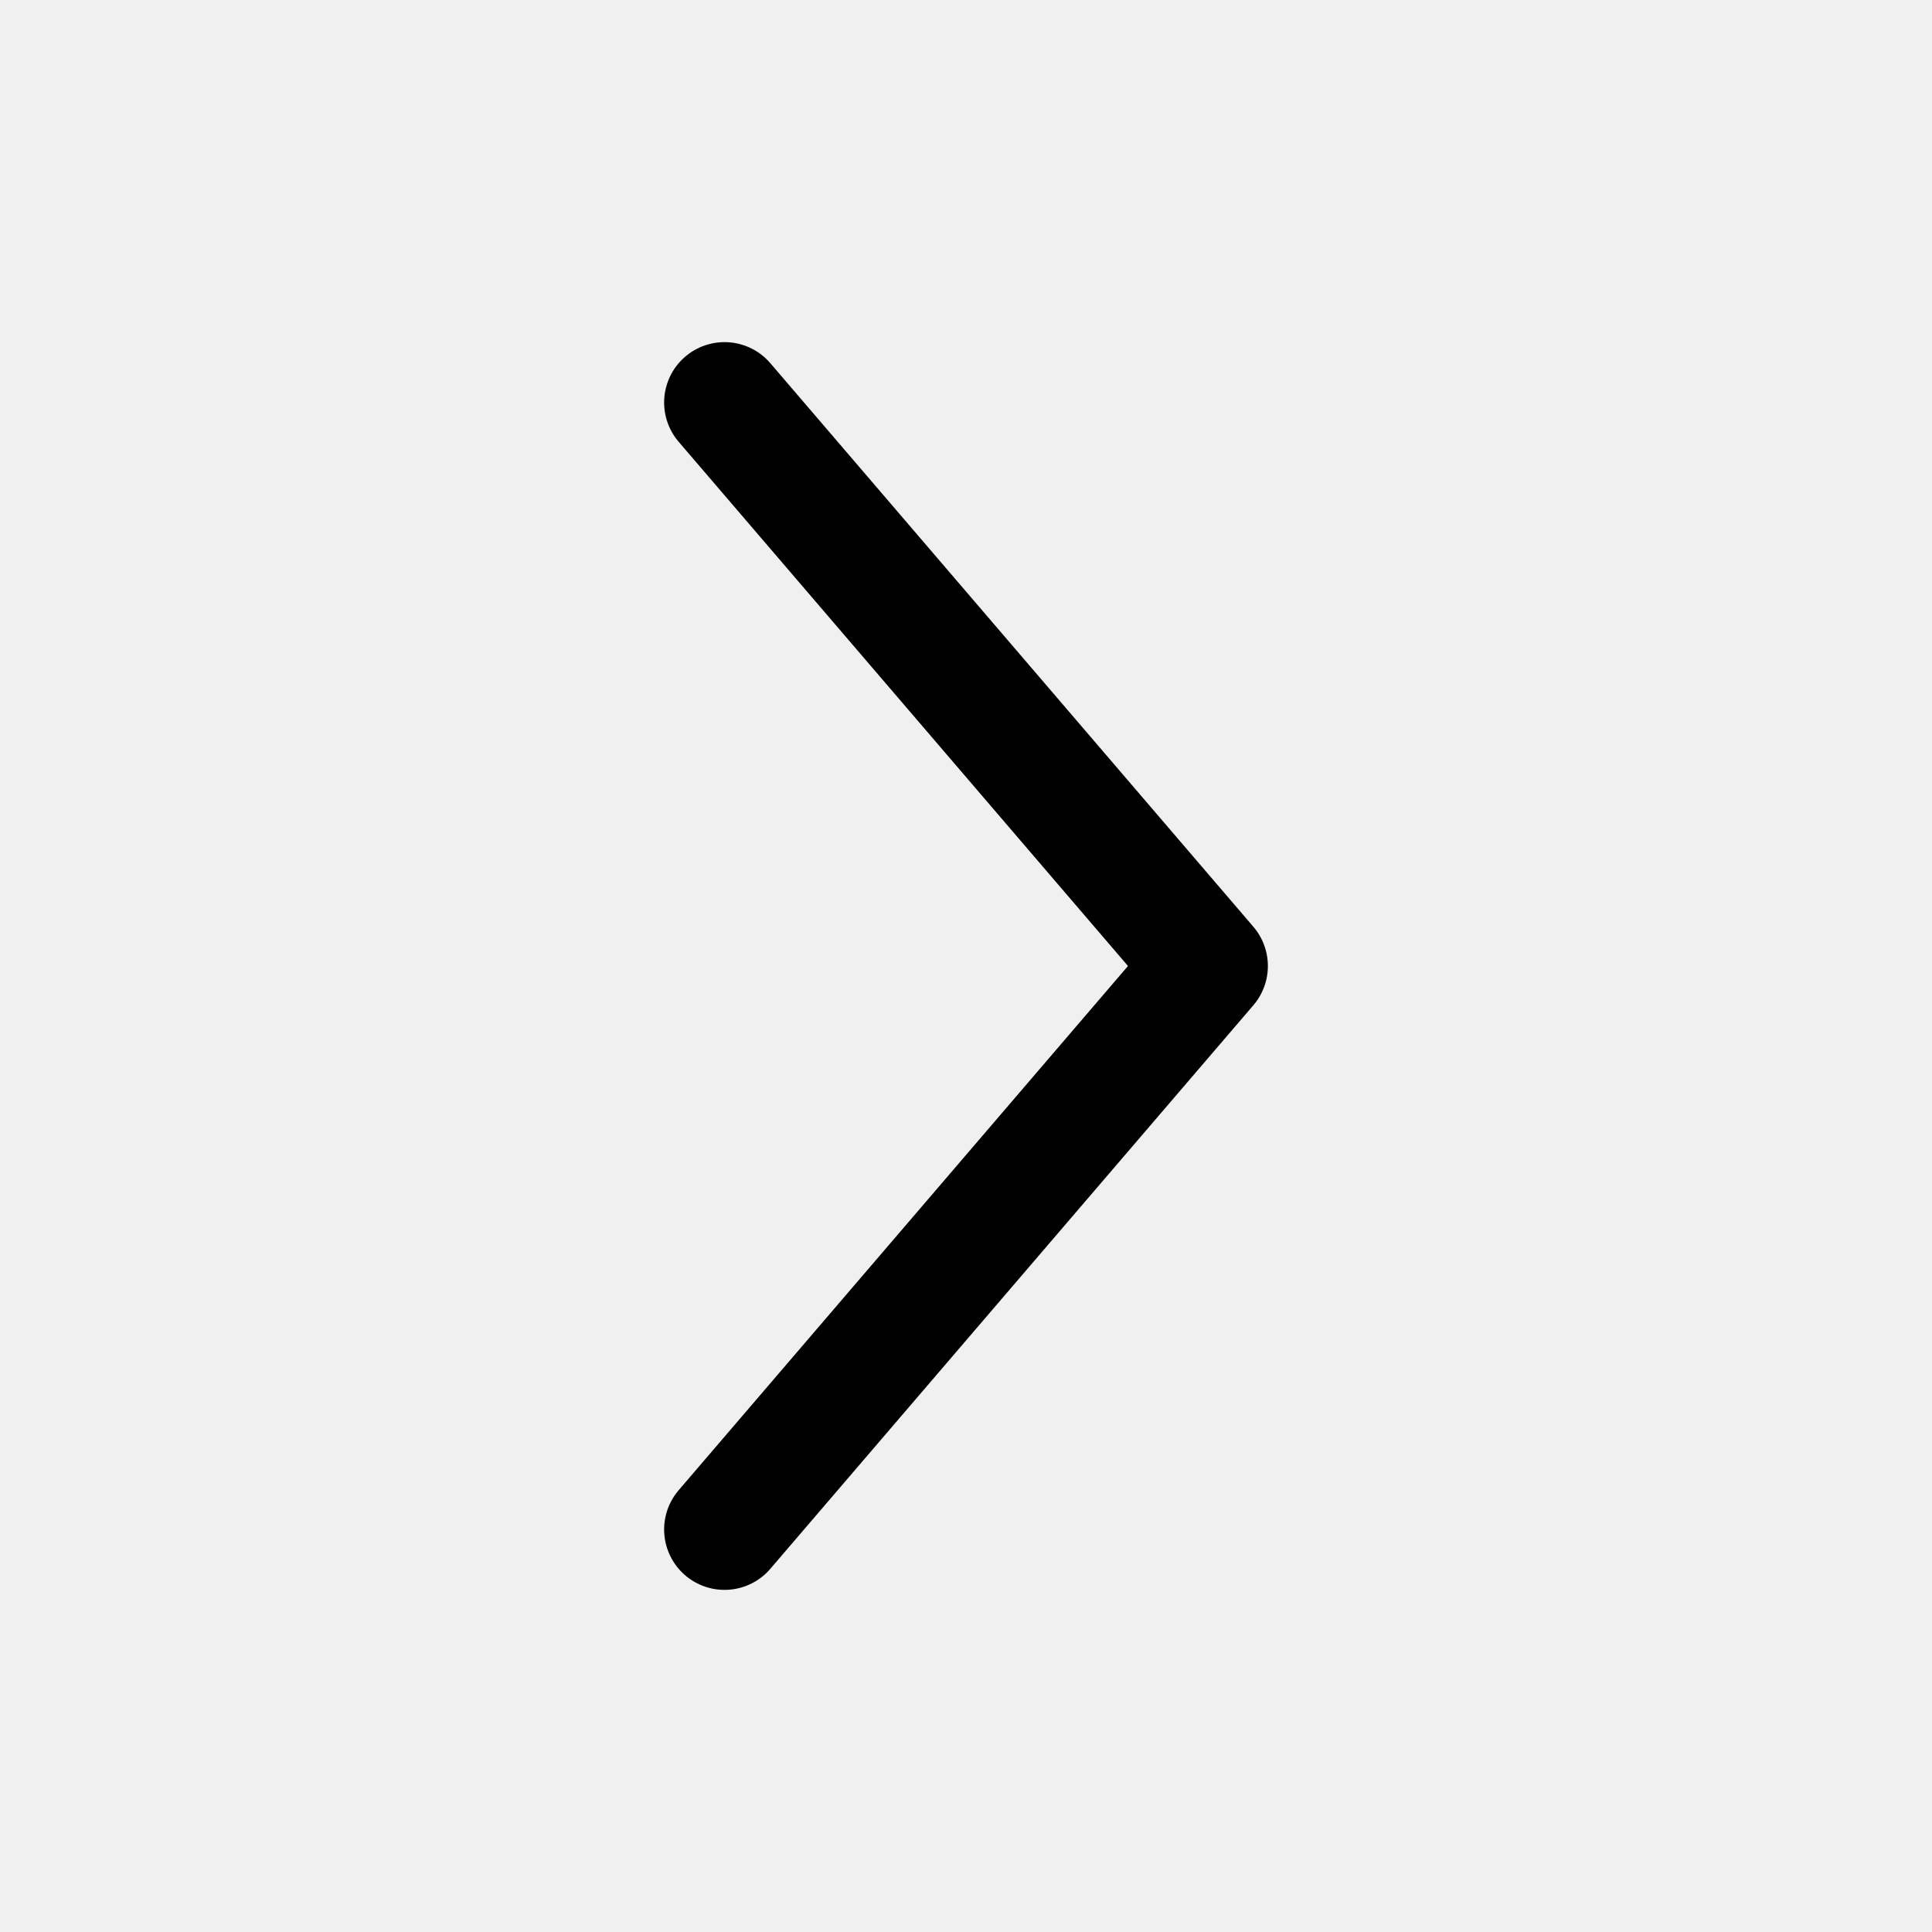
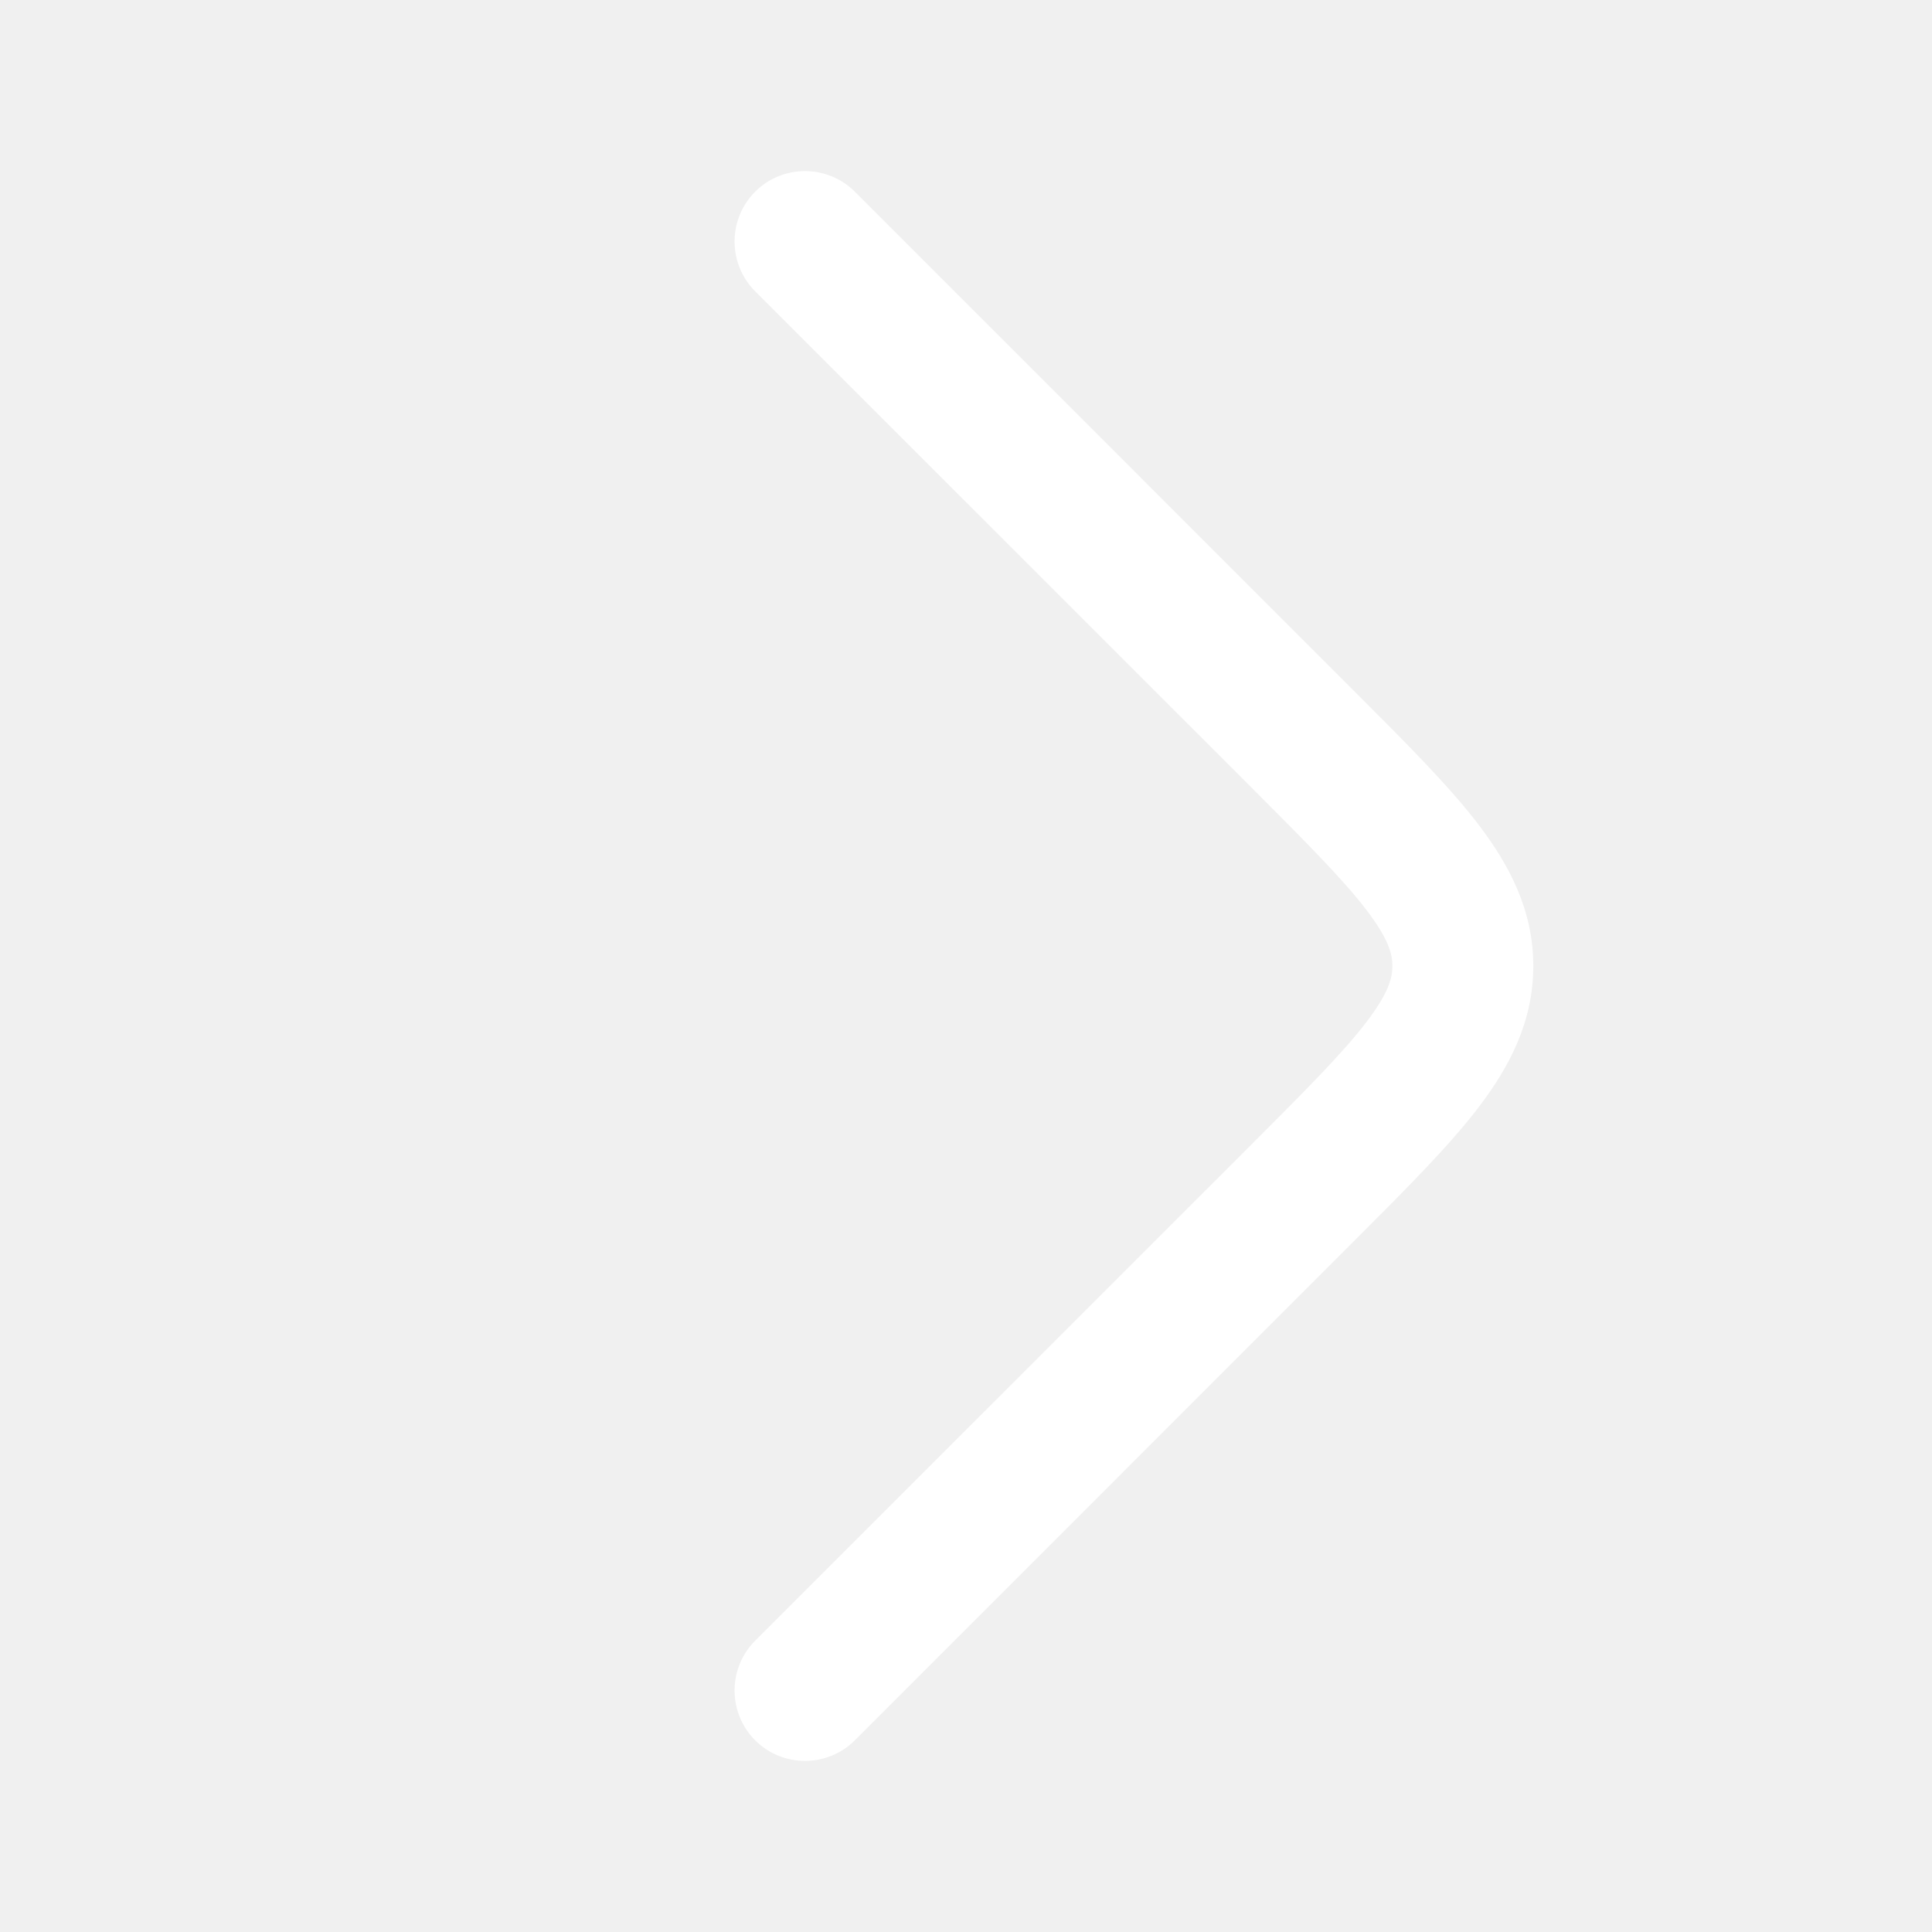
<svg xmlns="http://www.w3.org/2000/svg" width="24" height="24" viewBox="0 0 24 24" fill="none">
-   <path d="M9 5L15 12L9 19" stroke="black" stroke-width="1.5" stroke-linecap="round" stroke-linejoin="round" />
+   <path fill-rule="evenodd" clip-rule="evenodd" d="M9.381 2.381C9.723 2.04 10.277 2.04 10.619 2.381L16.832 8.595C17.463 9.226 17.998 9.76 18.367 10.244C18.76 10.759 19.047 11.318 19.047 12C19.047 12.682 18.76 13.241 18.367 13.756C17.998 14.239 17.463 14.774 16.832 15.405L10.619 21.619C10.277 21.96 9.723 21.96 9.381 21.619C9.04 21.277 9.04 20.723 9.381 20.381L15.553 14.21C16.237 13.526 16.687 13.073 16.976 12.694C17.25 12.335 17.297 12.146 17.297 12C17.297 11.854 17.25 11.665 16.976 11.306C16.687 10.927 16.237 10.475 15.553 9.79L9.381 3.619C9.04 3.277 9.04 2.723 9.381 2.381Z" fill="white" />
</svg>
